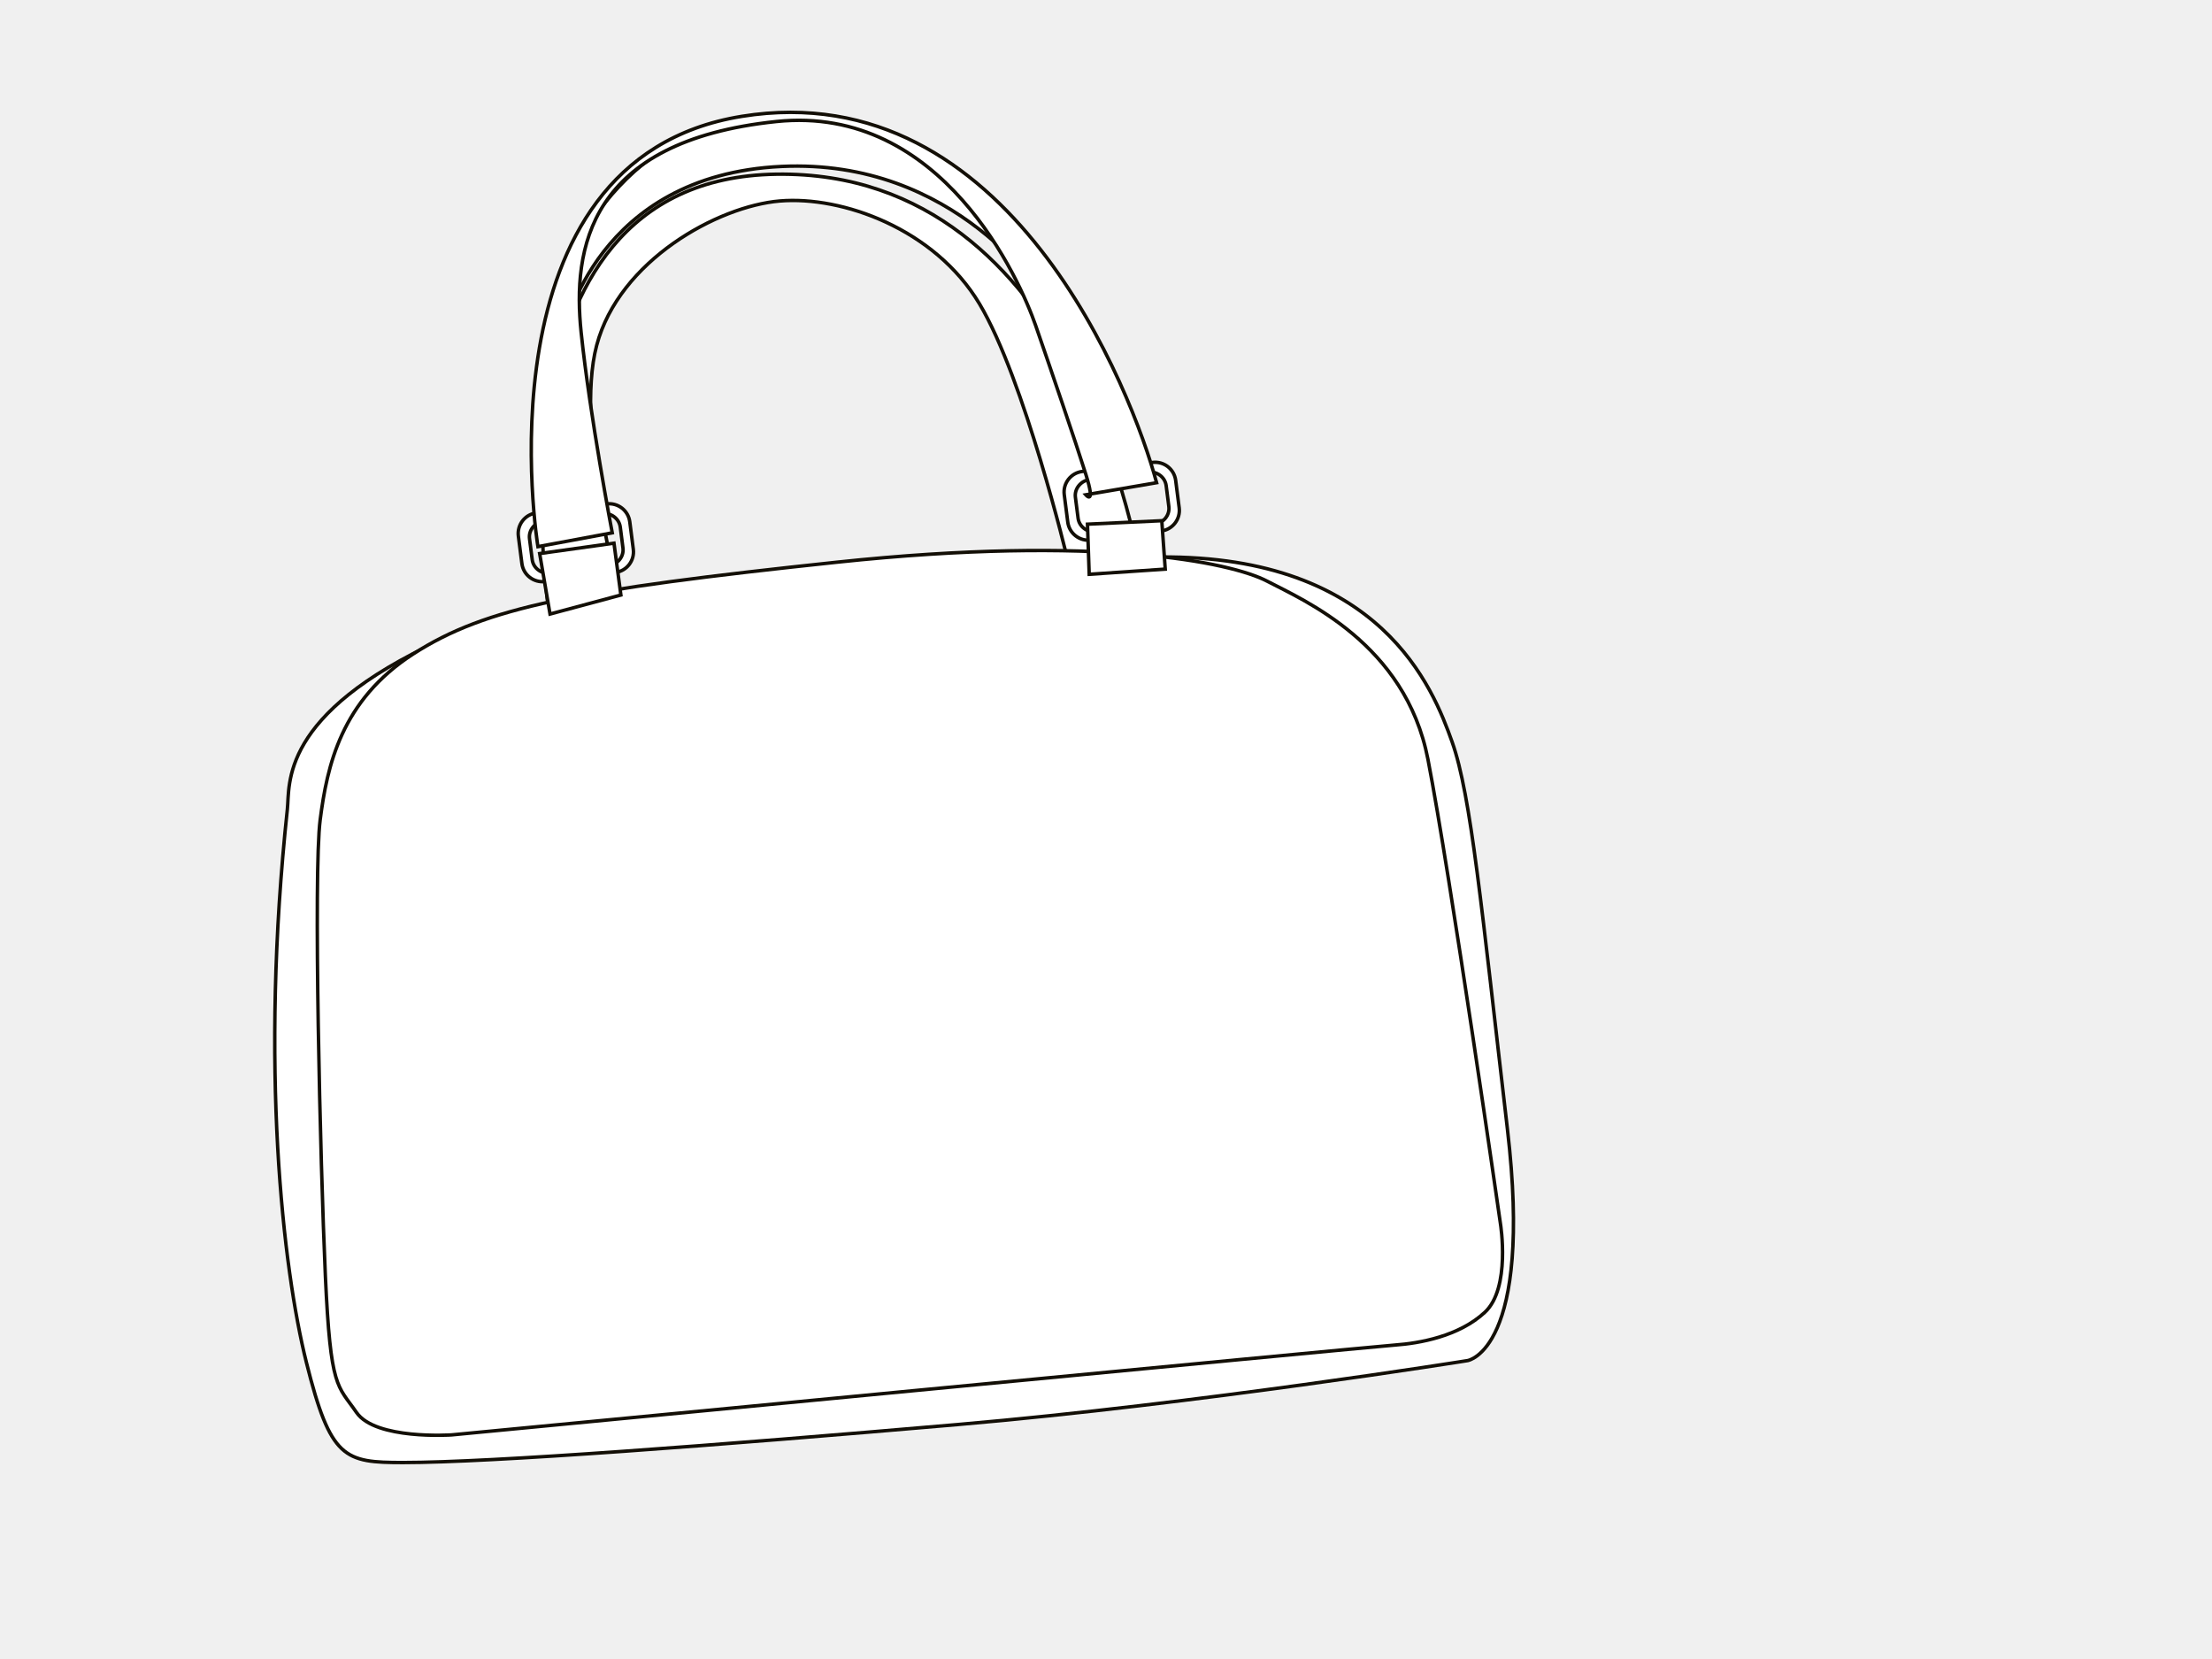
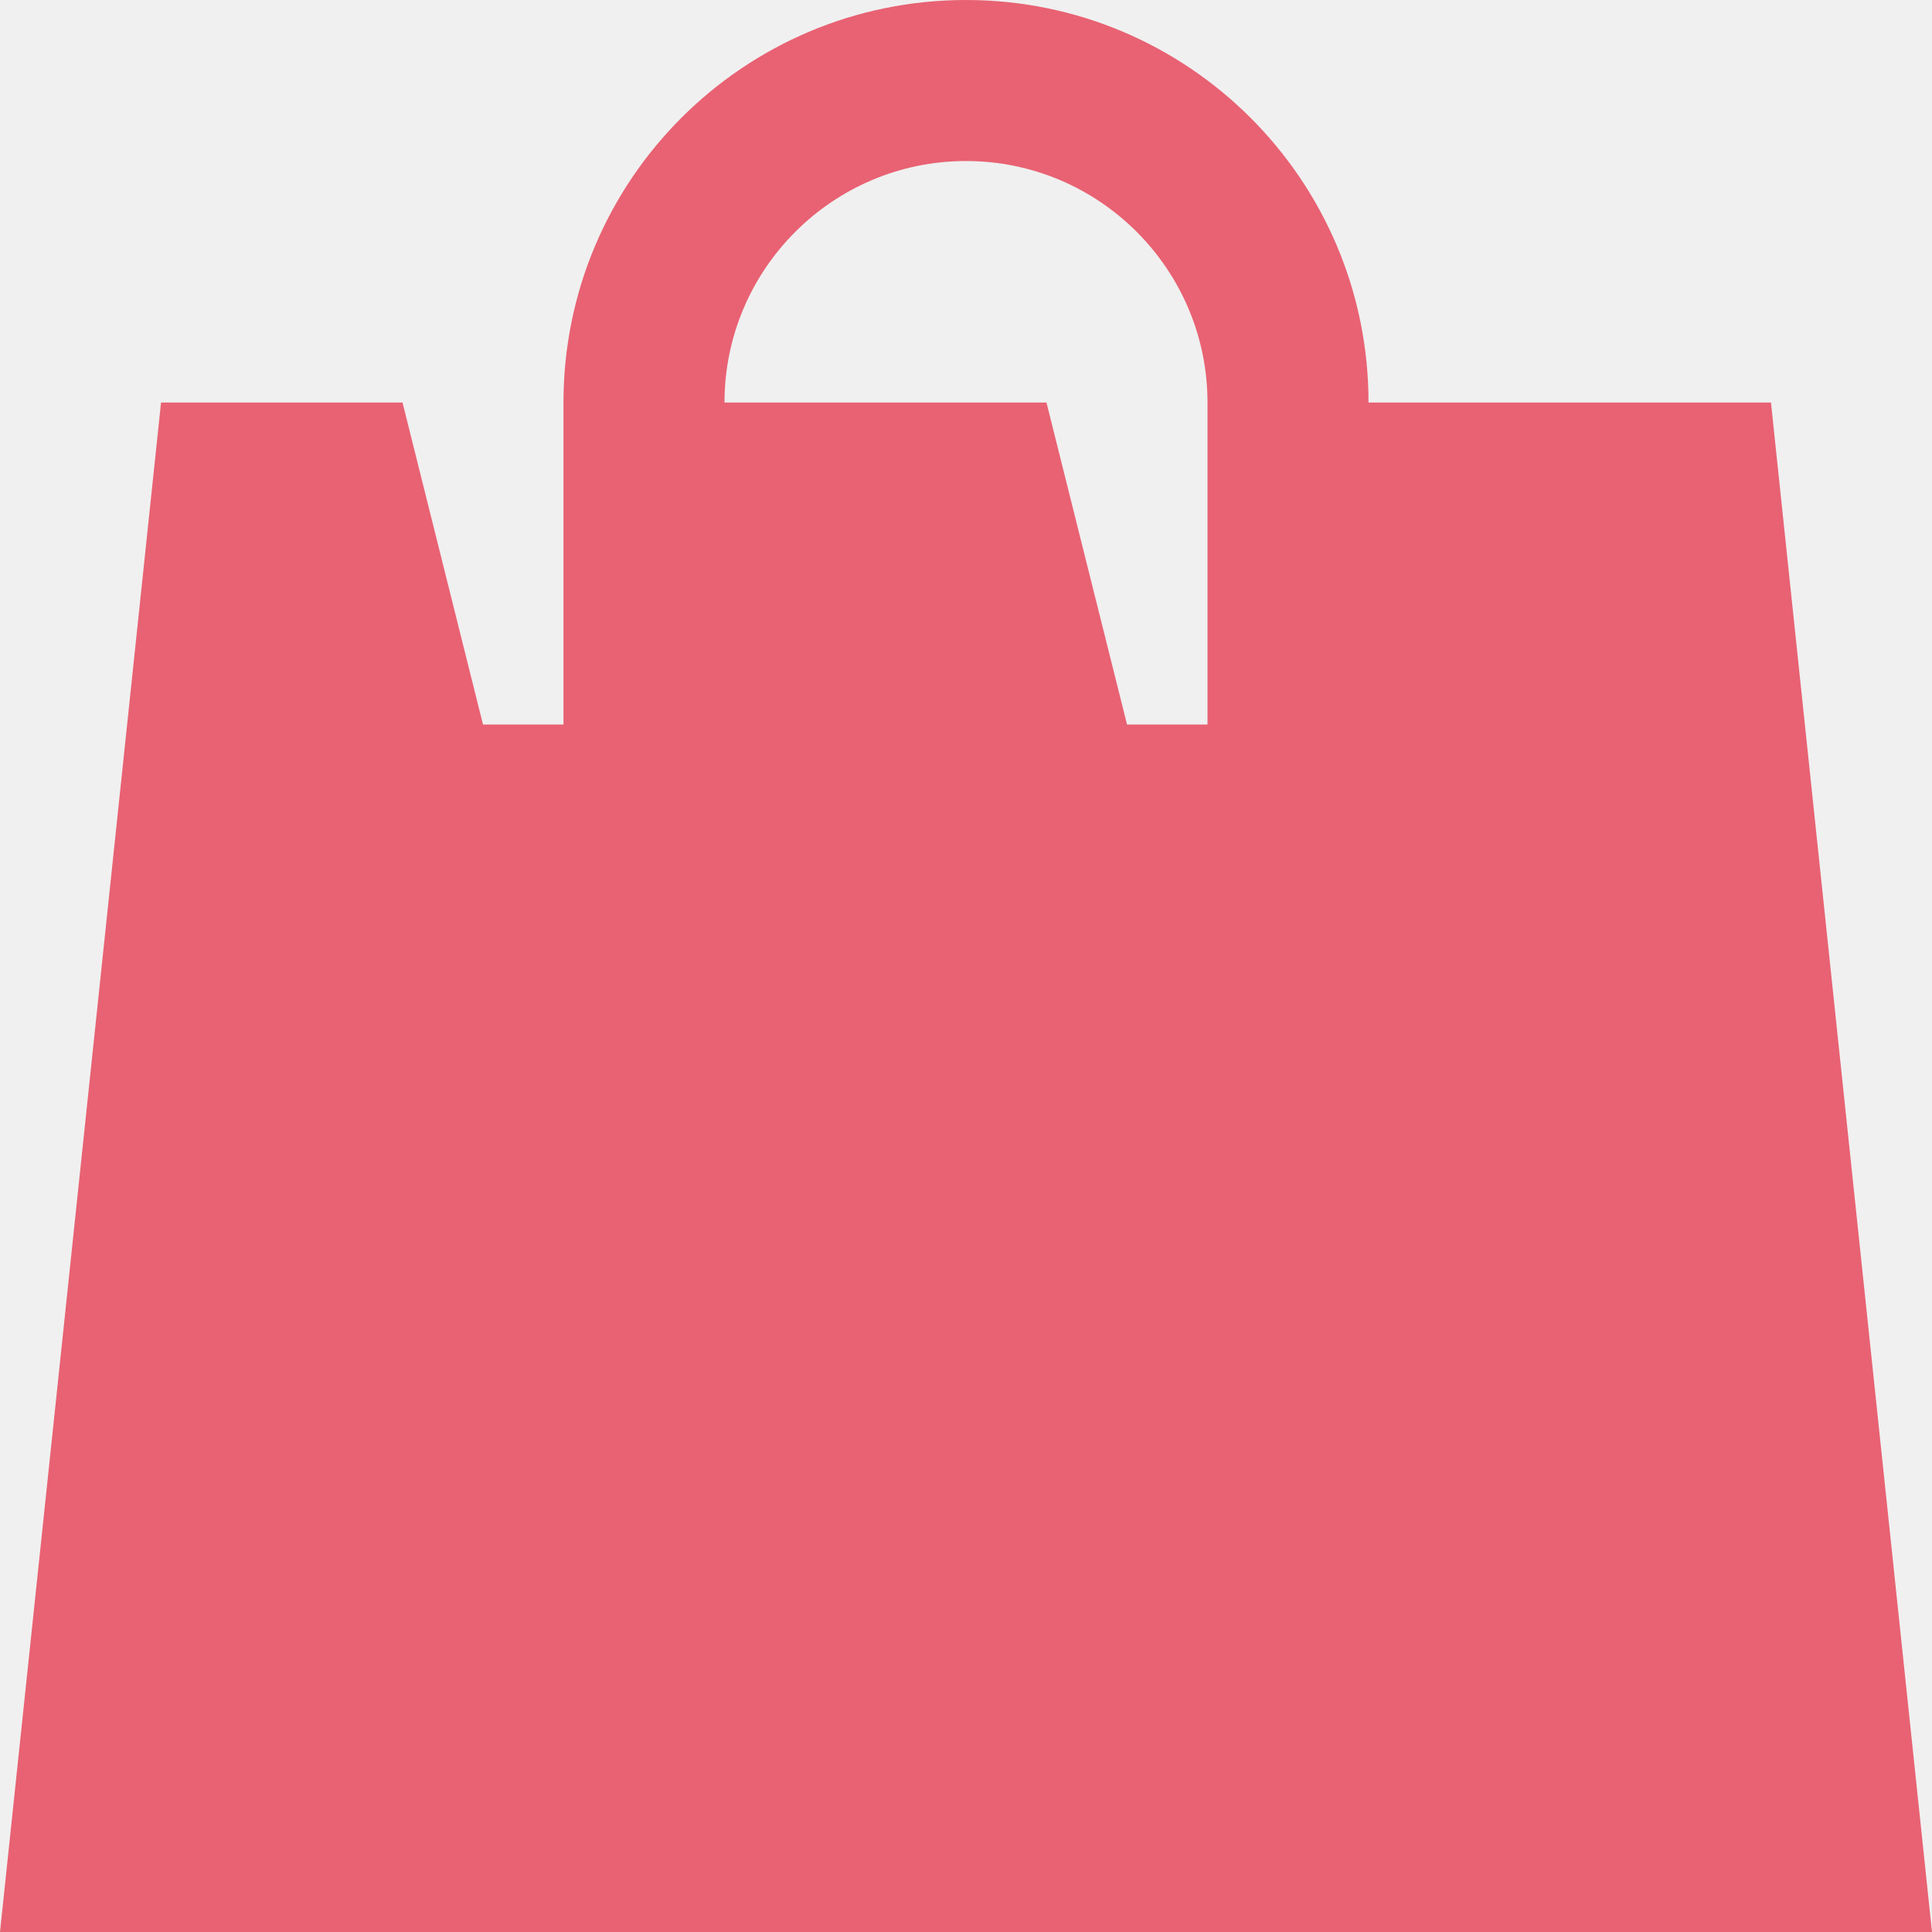
- <svg xmlns="http://www.w3.org/2000/svg" viewBox="0 0 640 480">
-   <path d="m308.89 161.9s-12.5-52.25-25.5-74-39.75-31.25-57.75-29.75-46.5 17.25-53 41.75 7 74.5 7 74.5l-20.25 6.5s-22.75-129.25 65.25-130.5 105.25 114 105.25 114l-21-2.5z" fill="#fff" stroke="#130f06" />
-   <path d="m333.44 133.8-20.333 2.611c-3.286 0.422-5.608 3.429-5.187 6.715l1.019 7.935c0.422 3.287 3.429 5.609 6.716 5.187l20.333-2.611c3.286-0.422 5.608-3.429 5.187-6.715l-1.019-7.935c-0.422-3.287-3.429-5.609-6.716-5.187zm4.743 12.762c0.322 2.509-1.588 4.822-4.264 5.166l-16.562 2.127c-2.678 0.344-5.11-1.412-5.433-3.92l-0.778-6.059c-0.321-2.508 1.589-4.822 4.266-5.166l16.562-2.126c2.677-0.344 5.109 1.412 5.432 3.921l0.777 6.057z" fill="#fff" stroke="#130f06" />
-   <path d="m175.5 145.8-20.333 2.611c-3.286 0.422-5.608 3.429-5.187 6.715l1.019 7.935c0.422 3.287 3.429 5.609 6.716 5.187l20.333-2.611c3.286-0.422 5.608-3.429 5.187-6.715l-1.019-7.935c-0.422-3.287-3.429-5.609-6.716-5.187zm4.743 12.762c0.322 2.509-1.588 4.822-4.264 5.166l-16.562 2.127c-2.678 0.344-5.11-1.412-5.433-3.92l-0.778-6.059c-0.321-2.508 1.589-4.822 4.266-5.166l16.562-2.126c2.677-0.344 5.109 1.412 5.432 3.921l0.777 6.057z" fill="#fff" stroke="#130f06" />
-   <path d="m424.64 393.66s19-3 11.5-67-10.5-96.5-16-112-20.5-54-84.5-53.5-161 2.5-208 24-43.736 41.882-44.5 49c-8 74.5-1.301 132.8 5.5 160 7 28 11 29 28 29 25.402 0 91-5 160.5-11s147.5-18.5 147.5-18.5z" fill="#fff" stroke="#130f06" />
-   <path d="m434.14 354.16s3 18.5-4.5 25.5-19 9-26 9.5-273 26-273 26-22 1.5-27.5-6.5-7.5-6.5-9-39.5-3.5-116.5-1.5-132 6-34.5 27-48 47-18.5 122.5-26.5 114 0 124.5 5.5 40 18 46.5 51.5 21 134.5 21 134.5z" fill="#fff" stroke="#130f06" />
-   <path d="m337.14 164.66-1-14-21.5 1 0.5 14.5z" fill="#fff" stroke="#130f06" />
-   <path d="m177.64 157.16 2 15-20.5 5.5-3-17.5z" fill="#fff" stroke="#130f06" />
-   <path d="m305.14 90.405s-0.108-0.191-0.325-0.549c-3.102-5.104-28.442-44.038-78.675-41.701-53.75 2.5-62.75 47.5-62.75 47.5l-2.25-13s17-48.25 61.25-48.5 66.5 19.5 77.5 41.75 5.25 14.5 5.25 14.5z" fill="#fff" stroke="#130f06" />
-   <path d="m334.64 139.66-20.5 3.5s3 3.5 0-6-10-30-14.5-43-27-64-75-59c-54.591 5.687-59 37-56.5 61s9 58 9 58l-21.5 4s-18.5-112 59-124.5 113 80 120 106z" fill="#fff" stroke="#130f06" />
+ <svg xmlns="http://www.w3.org/2000/svg" width="43" height="43" viewBox="0 0 43 43">
+   <path d="M39.416 8.959H30.459C30.459 4.01 26.448 0 21.5 0C16.55 0 12.541 4.01 12.541 8.959V16.125H10.75L8.959 8.959H3.584L0 43H43L39.416 8.959ZM21.5 3.584C24.464 3.584 26.875 5.995 26.875 8.959V16.125H25.084L23.291 8.959H16.125C16.125 5.994 18.536 3.584 21.5 3.584Z" fill="#e86273" />
</svg>
